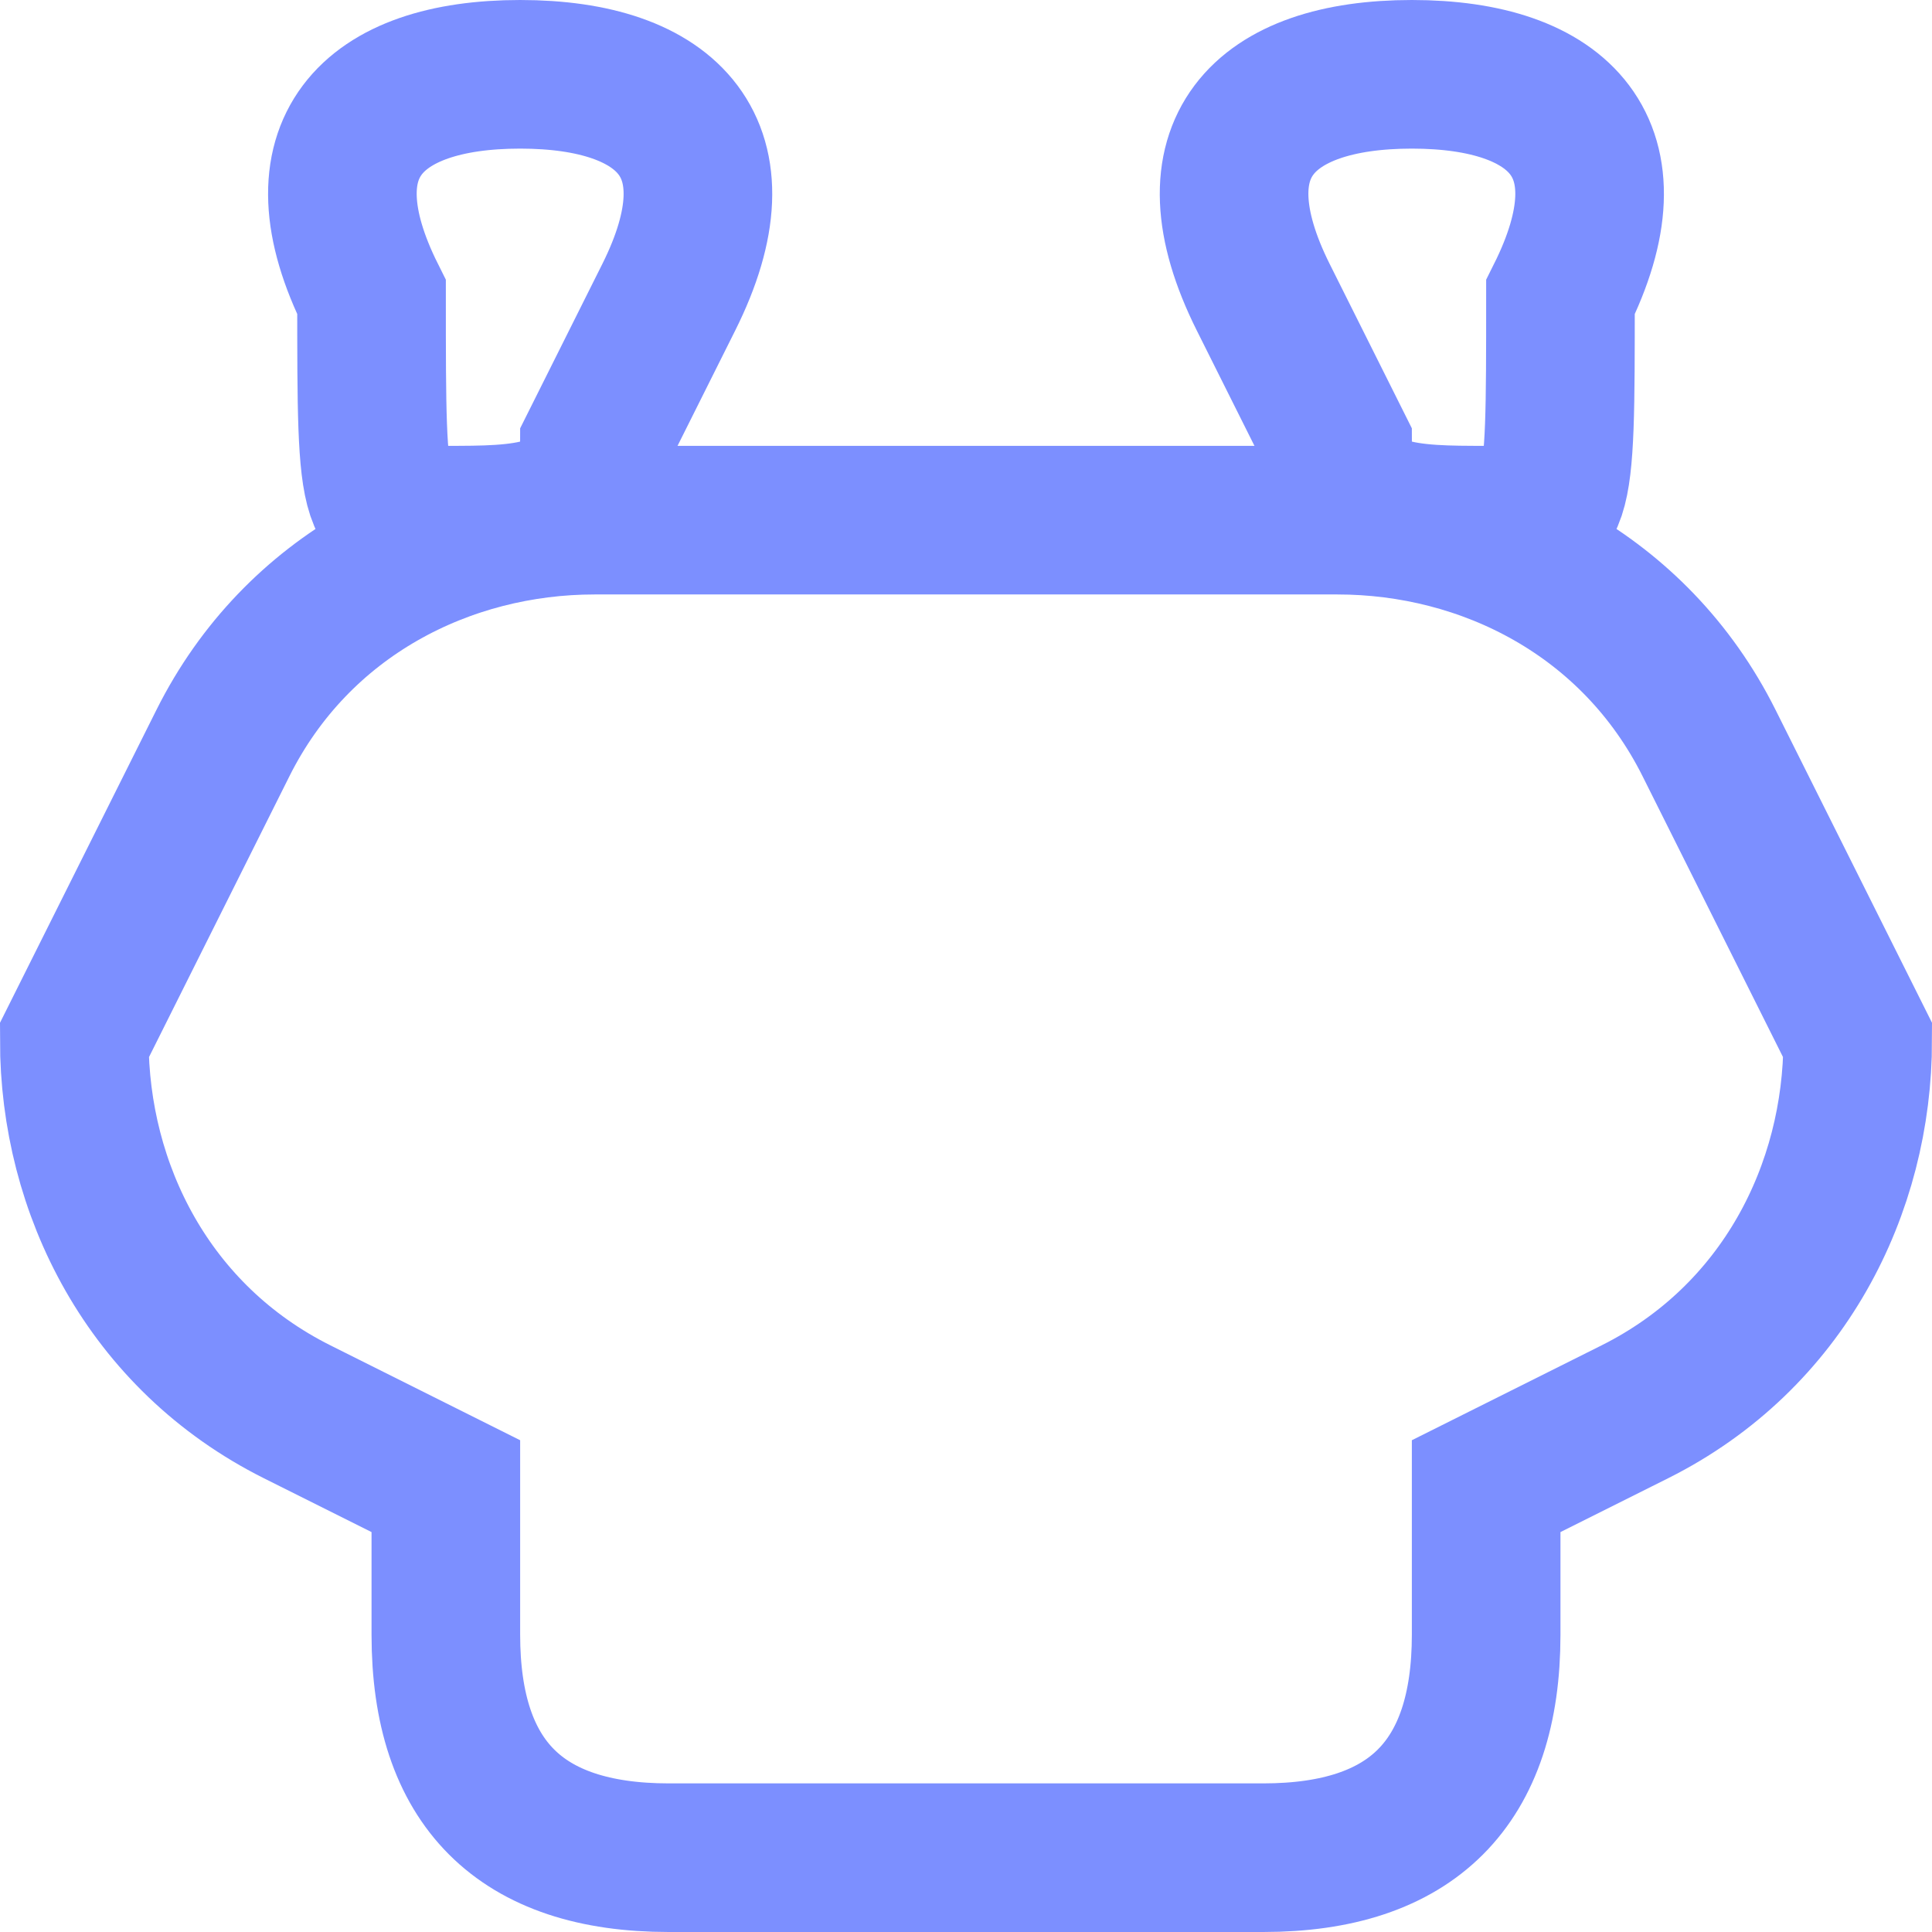
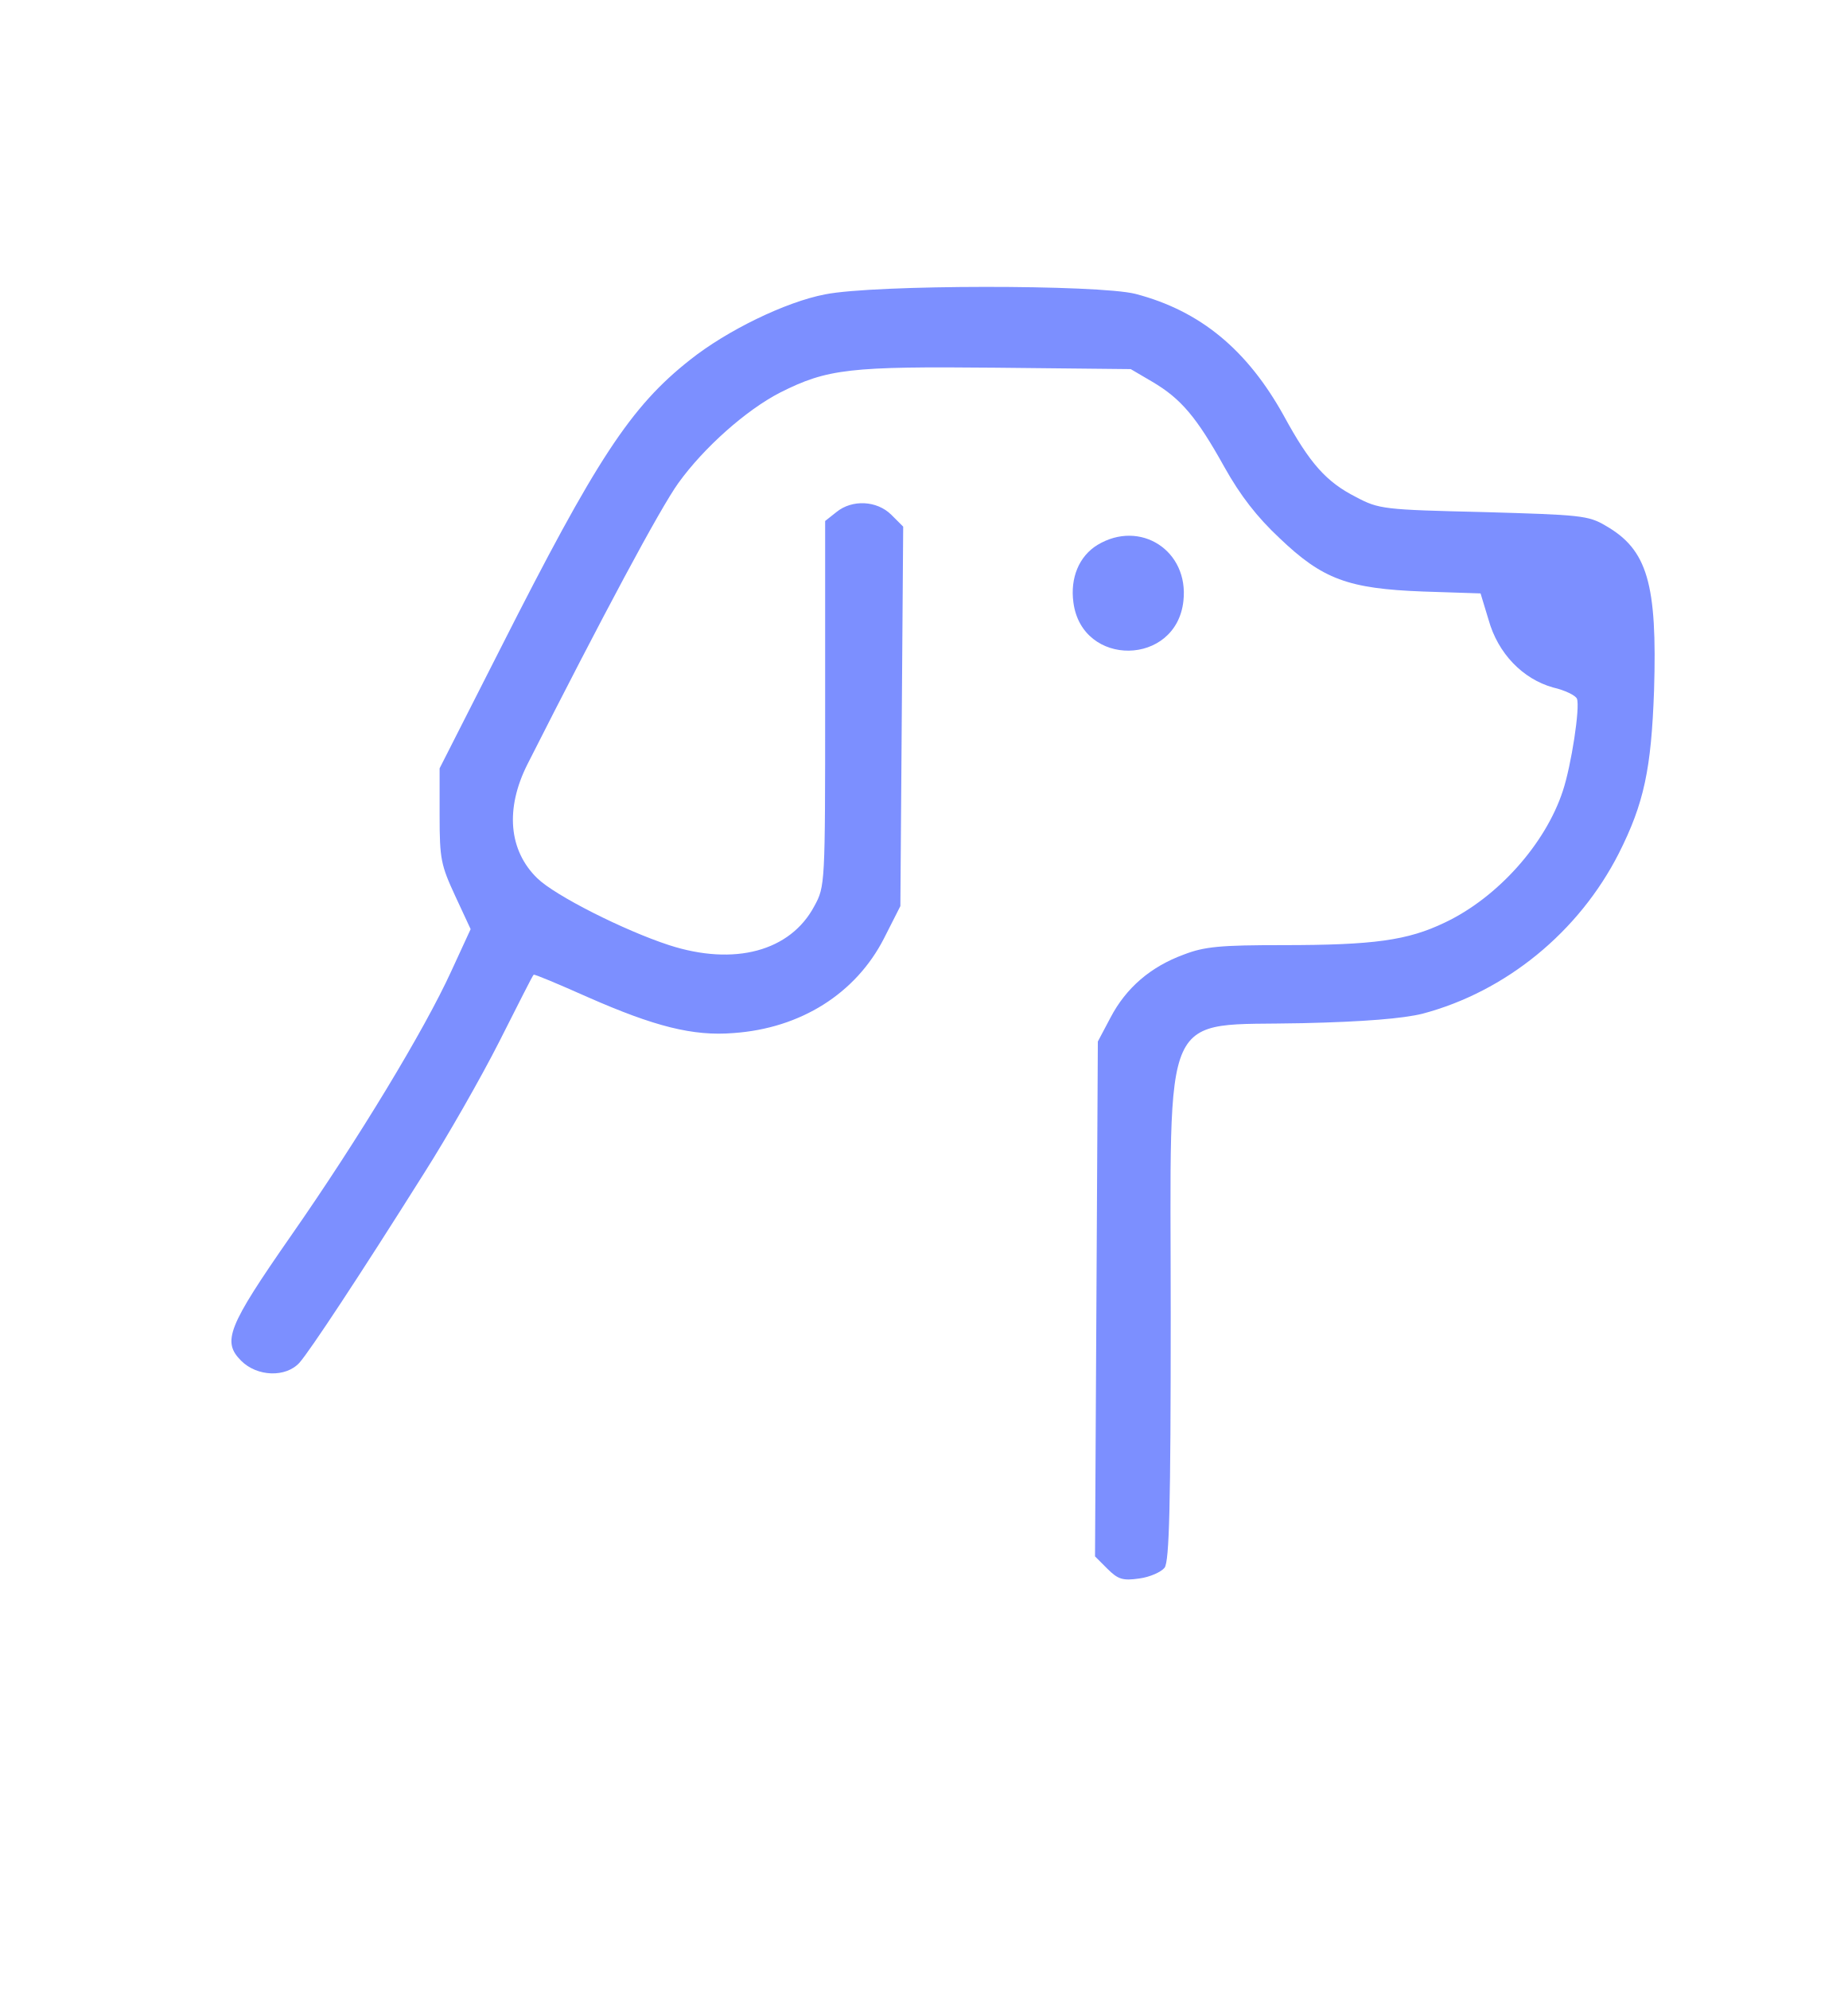
- <svg xmlns="http://www.w3.org/2000/svg" viewBox="-1 -1 26 26">
-   <g fill="none" stroke="#7C8FFF" stroke-width="2">
-     <path d="M7 6c-2 0-4 1-5 3l-2 4c0 2 1 4 3 5l2 1v2c0 2 1 3 3 3h8c2 0 3-1 3-3v-2l2-1c2-1 3-3 3-5l-2-4c-1-2-3-3-5-3z" />
-     <path d="M4 3c-1-2 0-3 2-3s3 1 2 3l-1 2c0 1-1 1-2 1s-1 0-1-3z" />
-     <path d="M20 3c1-2 0-3-2-3s-3 1-2 3l1 2c0 1 1 1 2 1s1 0 1-3z" />
+ <svg xmlns="http://www.w3.org/2000/svg" version="1.0" width="393pt" height="423pt" viewBox="0 0 393 423" preserveAspectRatio="xMidYMid meet">
+   <g transform="translate(0,423) scale(0.1,-0.1)" fill="#7C8FFF" stroke="none">
+     <path d="M1755 3604 c-84 -16 -209 -77 -287 -139 -127 -100 -200 -212 -404 -615 l-129 -254 0 -101 c0 -92 3 -105 33 -170 l33 -71 -41 -89 c-57 -125 -198 -358 -341 -563 -135 -194 -147 -225 -106 -266 34 -34 95 -36 124 -4 22 25 126 182 265 403 49 77 121 203 160 280 39 77 71 141 73 142 1 2 53 -20 116 -48 141 -62 223 -83 309 -76 143 10 260 84 320 201 l35 69 3 403 3 404 -25 25 c-31 31 -84 33 -117 6 l-24 -19 0 -389 c0 -384 0 -388 -23 -430 -51 -96 -170 -128 -309 -83 -95 31 -242 105 -280 142 -61 59 -69 148 -21 243 160 316 282 544 321 598 54 75 144 155 216 192 101 51 149 56 460 53 l286 -3 46 -27 c61 -36 94 -75 153 -181 34 -61 70 -107 117 -151 92 -88 146 -108 306 -114 l122 -4 17 -56 c20 -72 73 -126 137 -144 26 -6 48 -17 51 -24 7 -18 -12 -142 -30 -196 -37 -113 -139 -227 -251 -280 -79 -38 -151 -48 -345 -48 -132 0 -166 -3 -210 -20 -71 -26 -123 -71 -156 -134 l-27 -51 -3 -548 -3 -547 26 -26 c23 -23 33 -26 68 -21 23 3 47 14 54 23 10 14 13 130 13 538 0 669 -25 613 280 620 133 3 214 10 255 20 178 47 333 174 418 341 54 107 69 180 75 346 7 228 -14 300 -103 351 -37 22 -54 23 -260 29 -212 5 -222 6 -271 32 -63 32 -98 71 -153 172 -78 141 -178 224 -316 260 -79 20 -555 20 -660 -1z" />
+     <path d="M2334 3071 c-39 -24 -58 -70 -51 -122 18 -139 219 -136 234 3 12 107 -92 174 -183 119z" />
  </g>
</svg>
